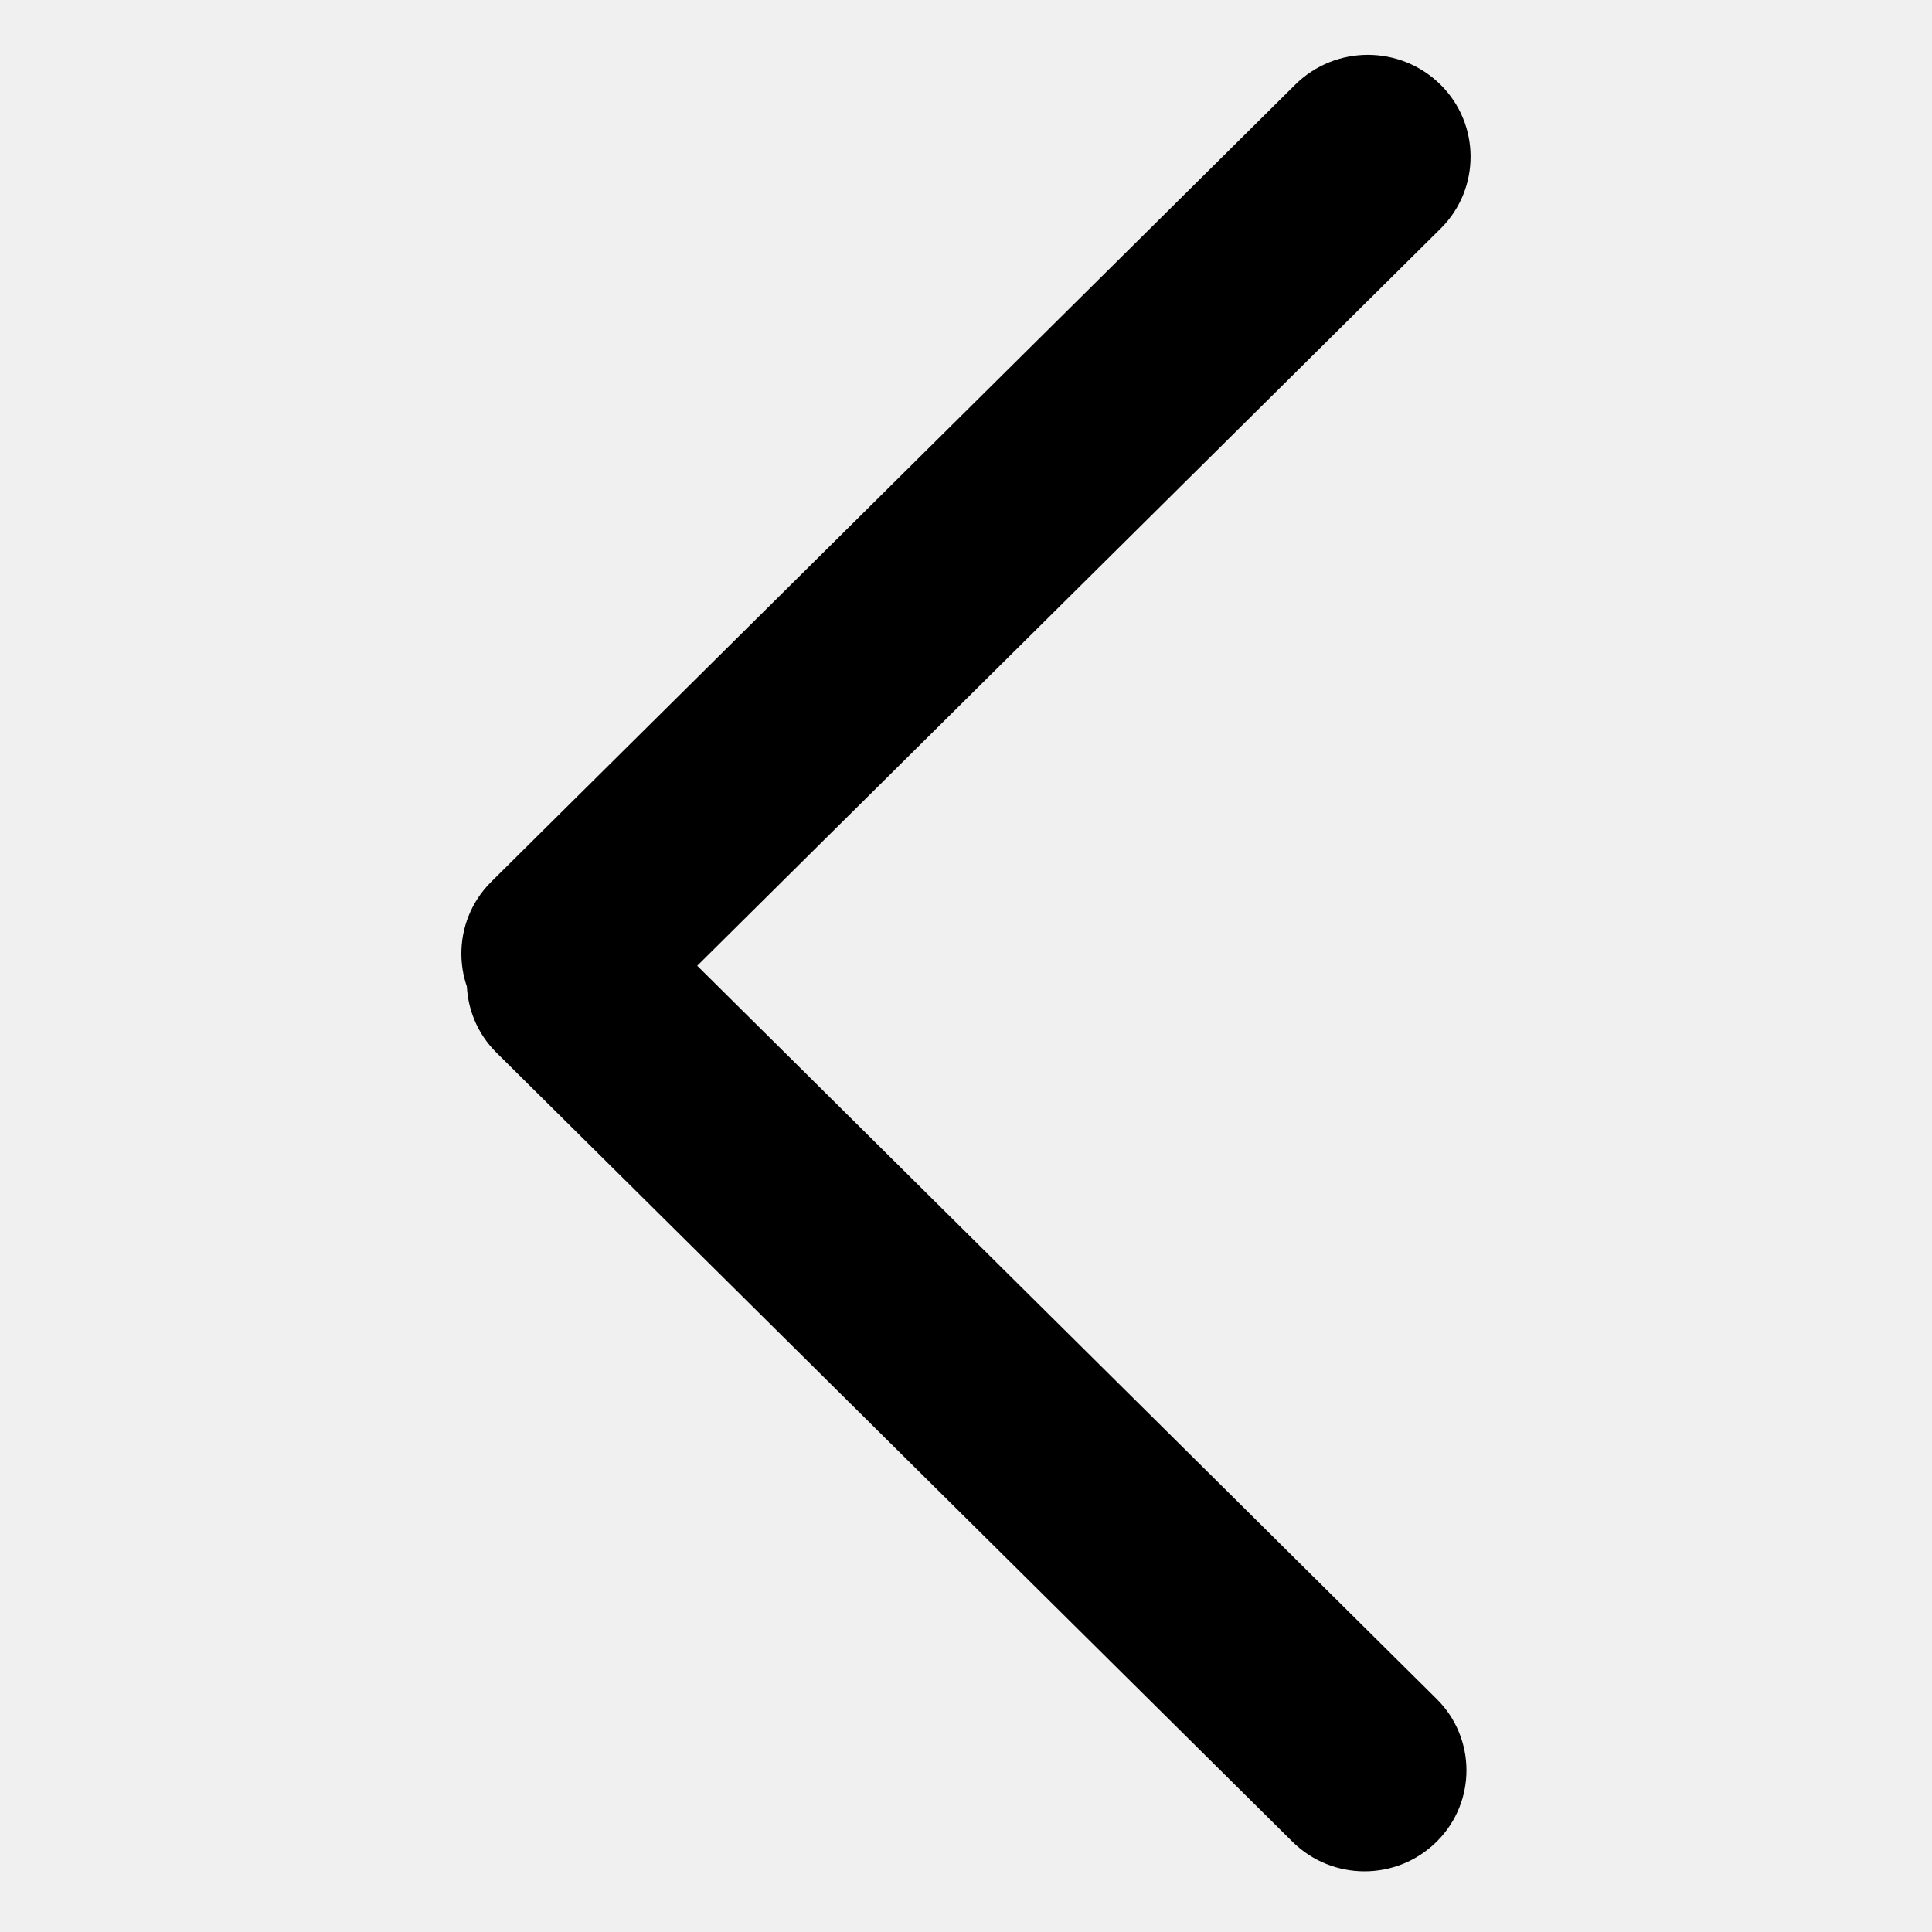
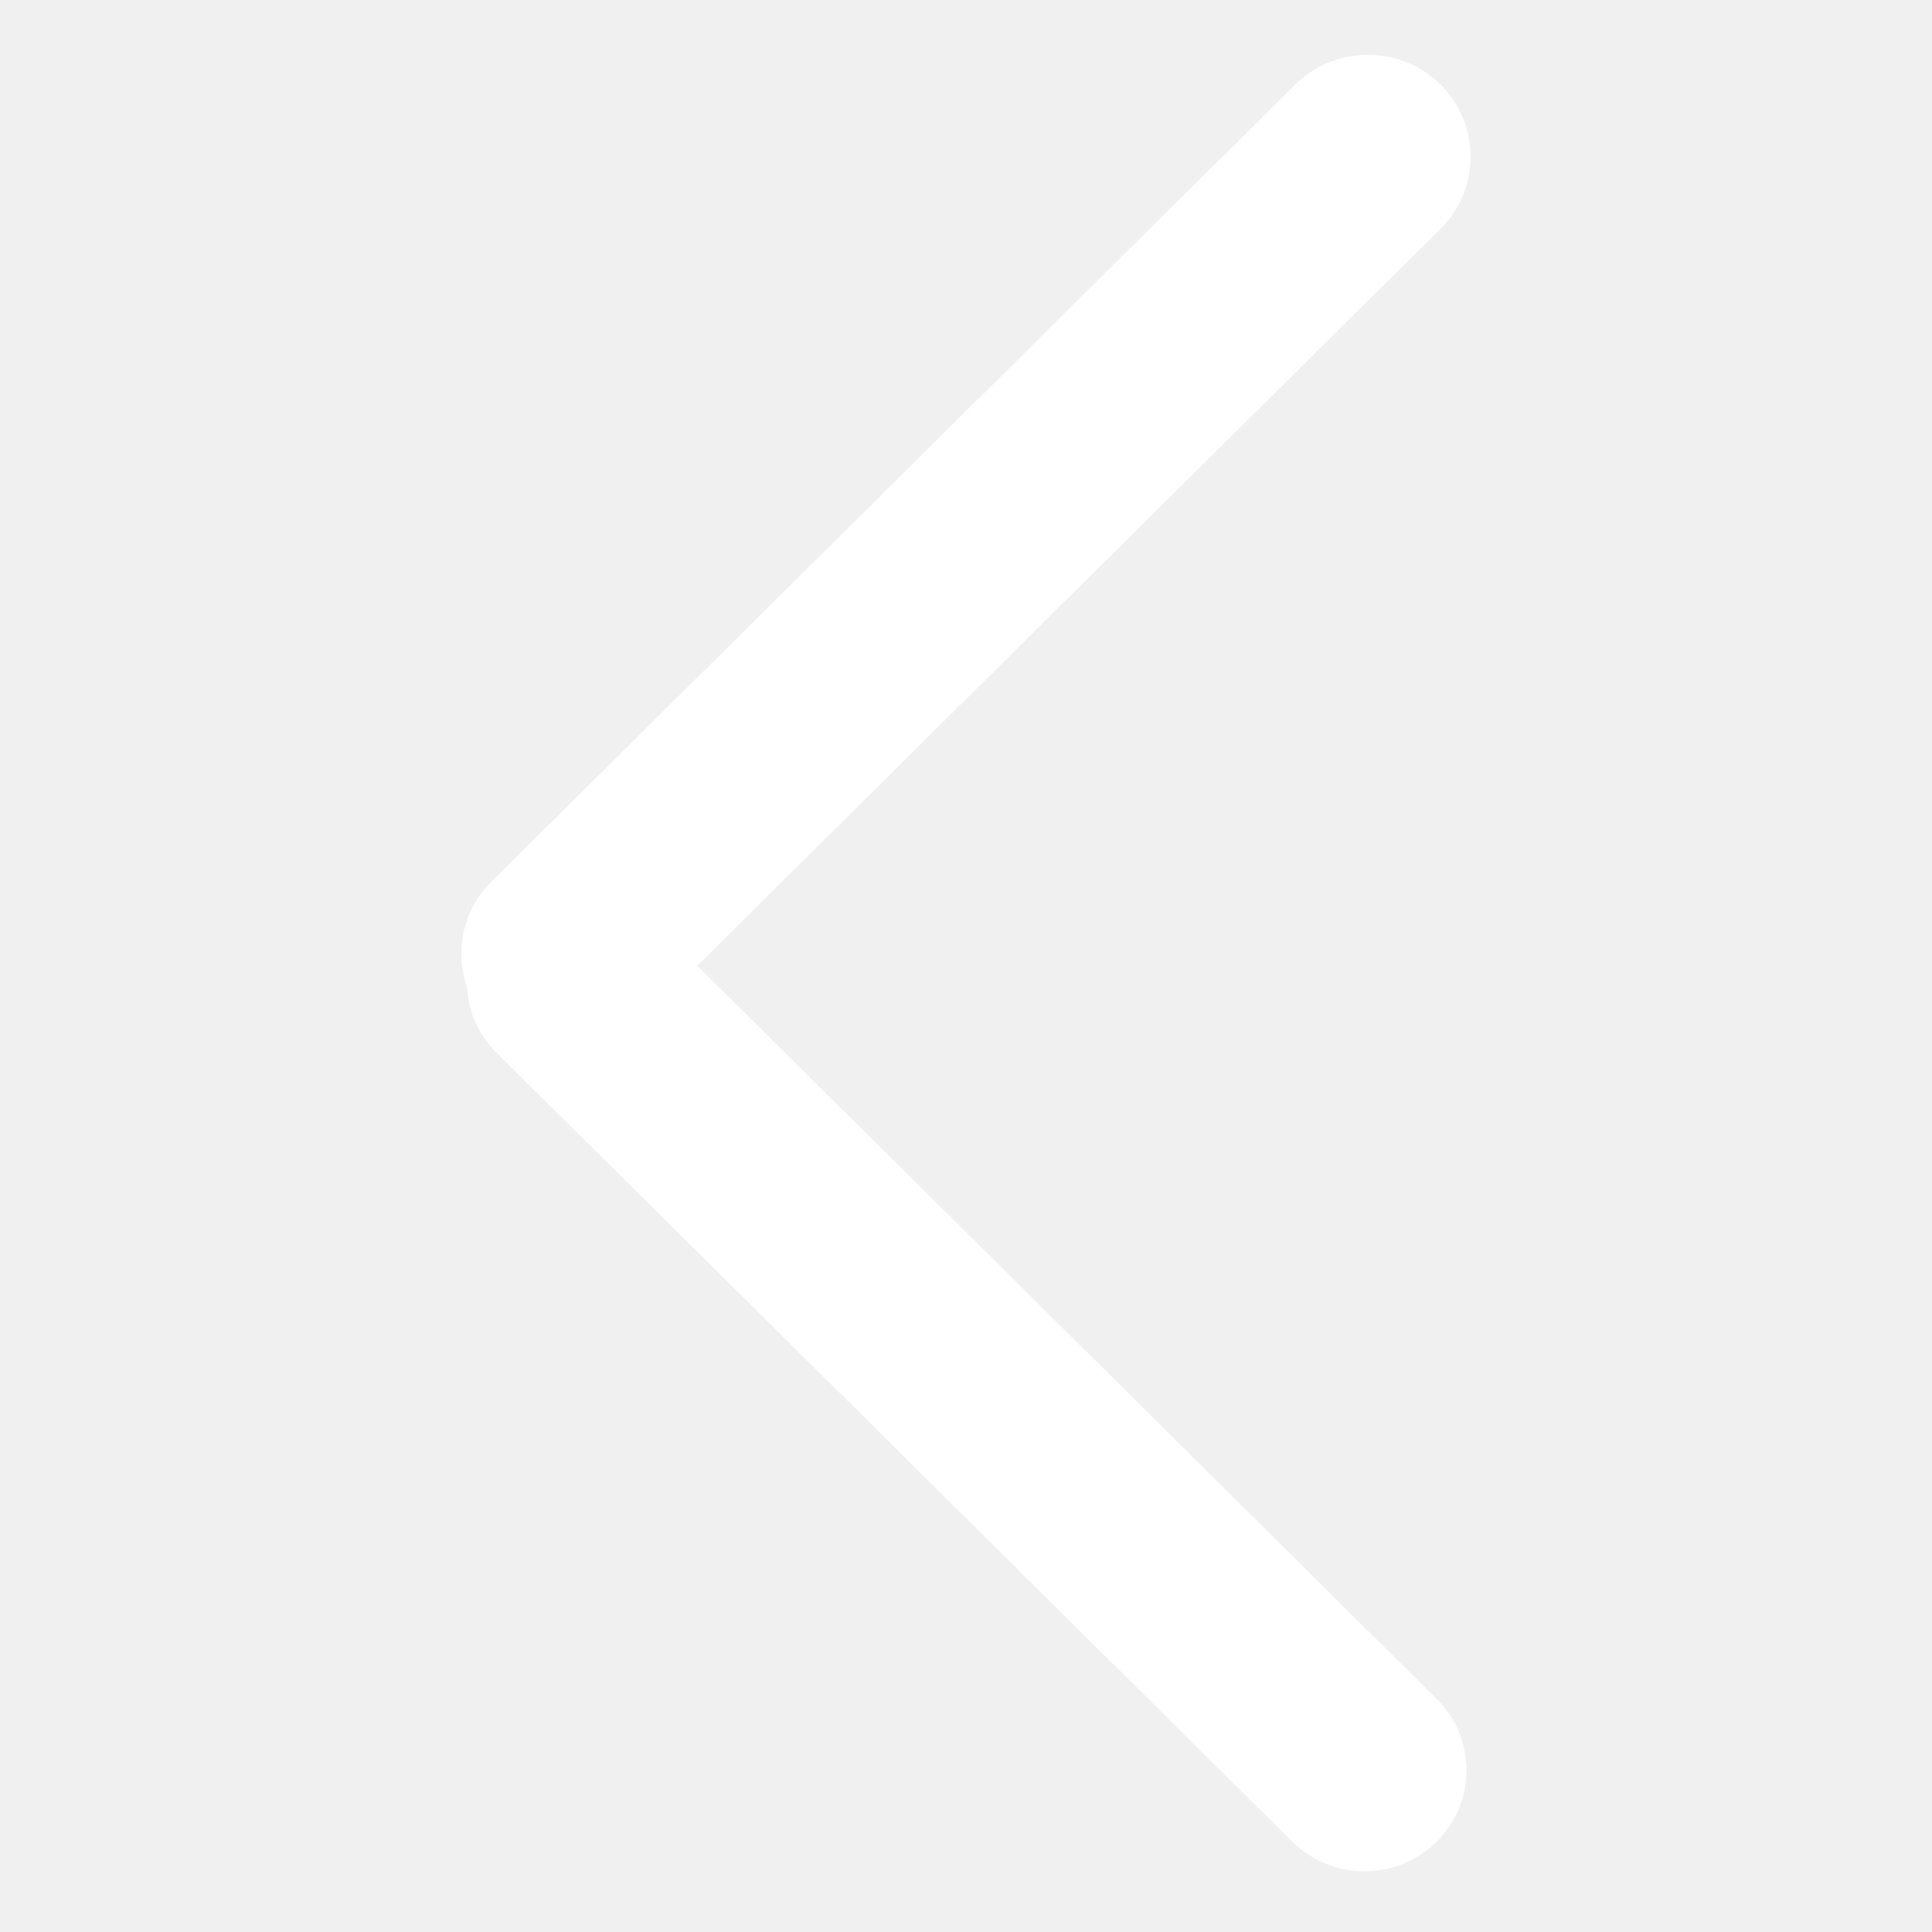
<svg xmlns="http://www.w3.org/2000/svg" class="icon" width="200px" height="200.00px" viewBox="0 0 1024 1024" version="1.1">
-   <path fill="#000000" d="M260.481 467.247l426.015-422.378c21.332-21.081 55.661-21.081 77.014 0 21.061 20.831 21.27 54.804 0.46 75.887-0.167 0.146-0.314 0.303-0.46 0.45l-425.983 422.41c-21.353 21.082-55.672 21.082-77.025 0-21.092-20.801-21.322-54.762-0.522-75.855C260.146 467.592 260.314 467.425 260.481 467.247zM339.647 482.228l421.773 418.211c20.914 20.664 21.144 54.344 0.48 75.238-0.146 0.167-0.313 0.335-0.48 0.481-21.145 20.915-55.223 20.915-76.388 0L263.197 557.989c-20.904-20.654-21.113-54.334-0.47-75.249 0.157-0.157 0.313-0.313 0.47-0.47 21.176-20.894 55.212-20.894 76.388 0L339.647 482.228z" />
+   <path fill="#ffffff" d="M260.481 467.247l426.015-422.378c21.332-21.081 55.661-21.081 77.014 0 21.061 20.831 21.27 54.804 0.46 75.887-0.167 0.146-0.314 0.303-0.46 0.45l-425.983 422.41c-21.353 21.082-55.672 21.082-77.025 0-21.092-20.801-21.322-54.762-0.522-75.855C260.146 467.592 260.314 467.425 260.481 467.247zM339.647 482.228l421.773 418.211c20.914 20.664 21.144 54.344 0.48 75.238-0.146 0.167-0.313 0.335-0.48 0.481-21.145 20.915-55.223 20.915-76.388 0L263.197 557.989c-20.904-20.654-21.113-54.334-0.47-75.249 0.157-0.157 0.313-0.313 0.47-0.47 21.176-20.894 55.212-20.894 76.388 0L339.647 482.228z" />
</svg>
